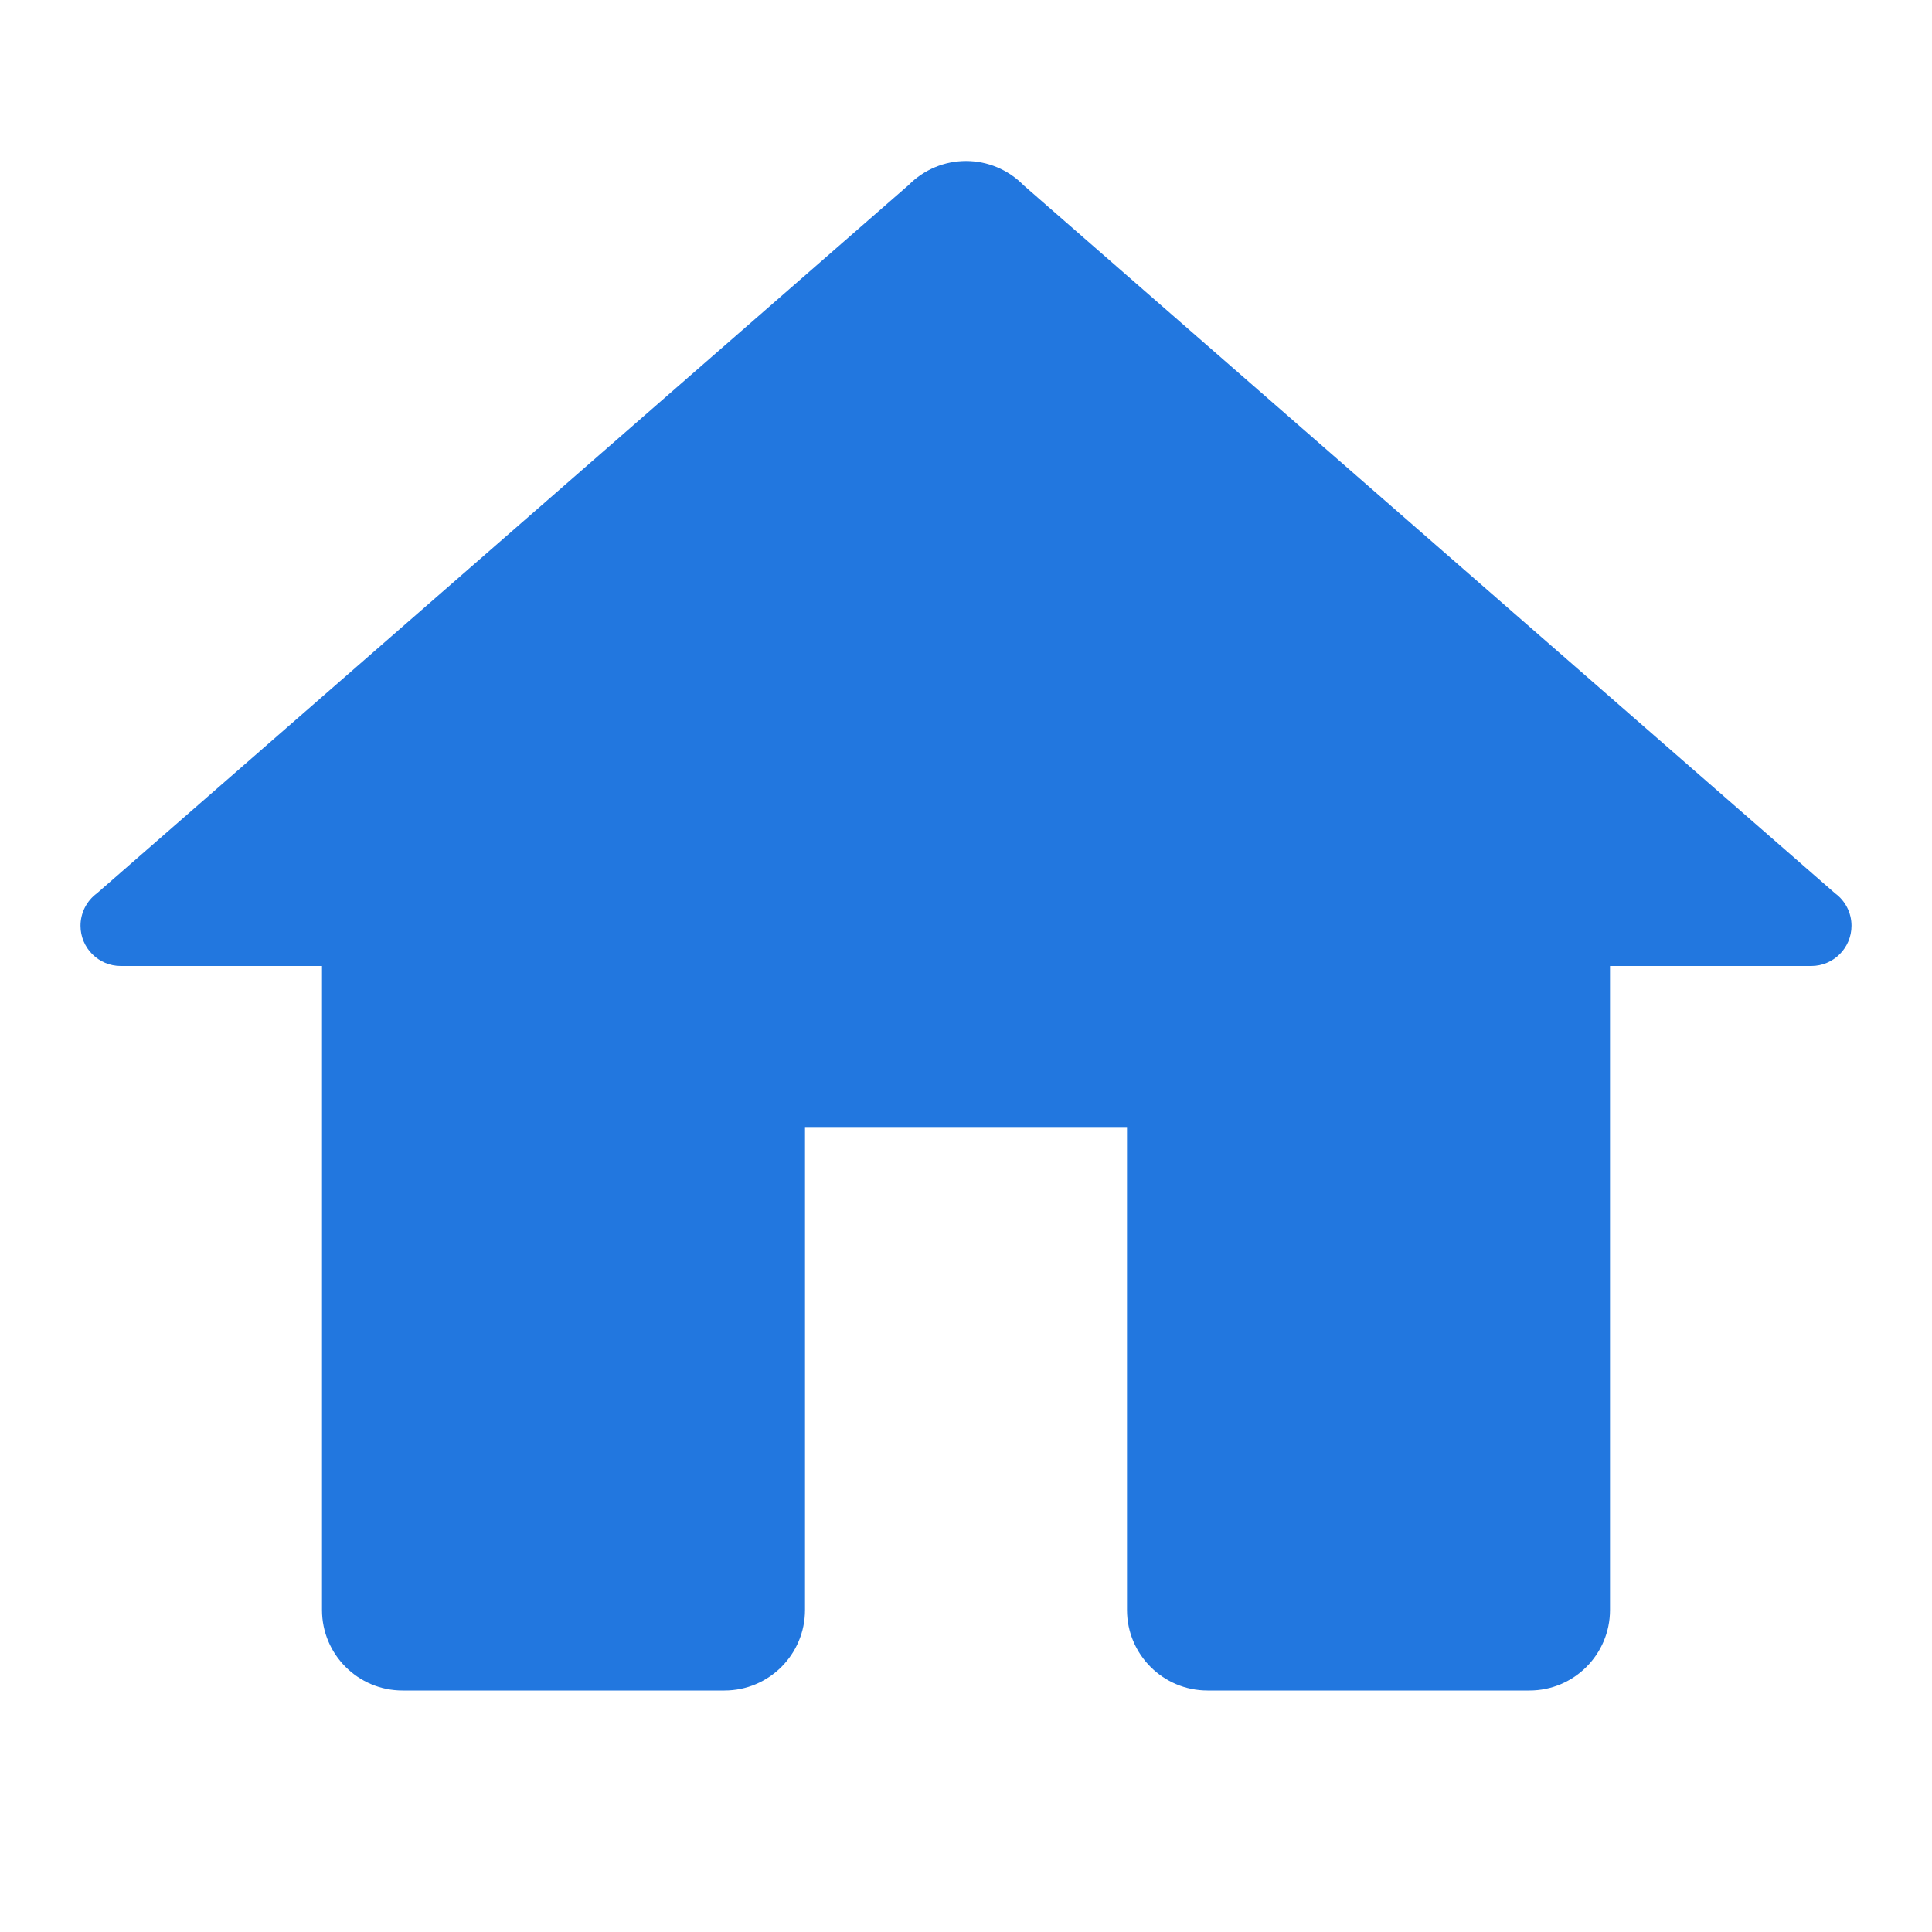
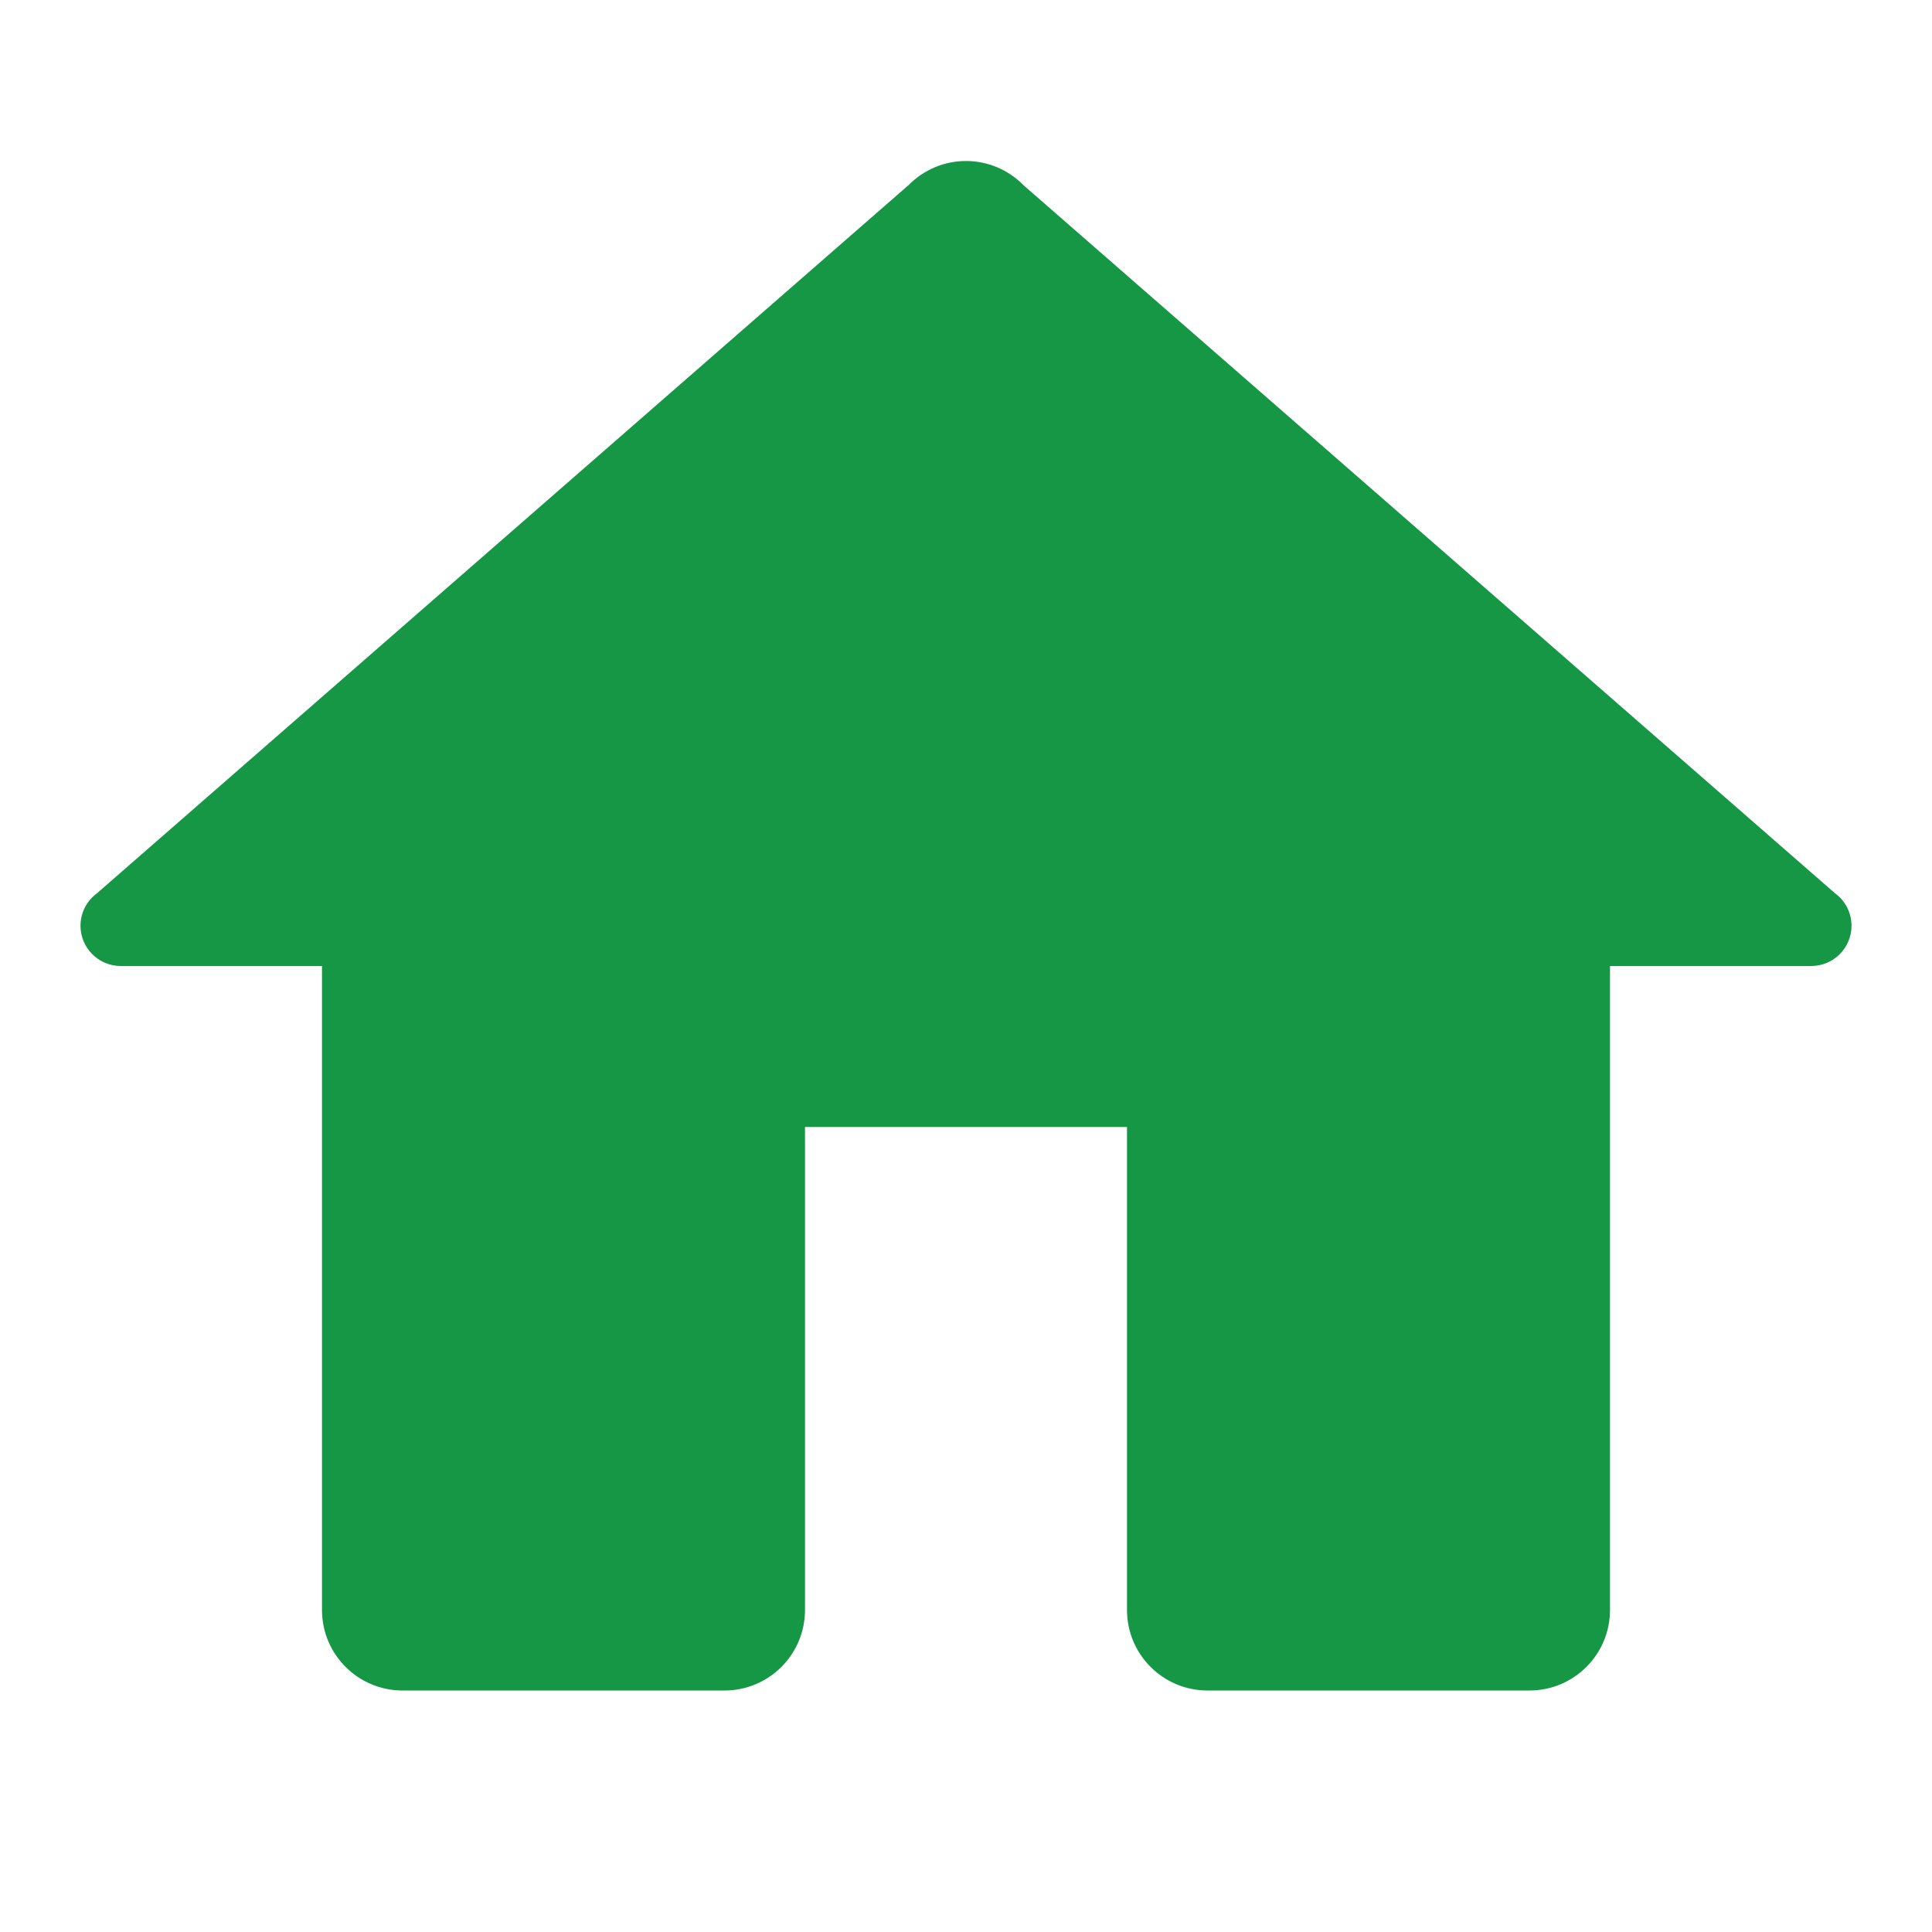
- <svg xmlns="http://www.w3.org/2000/svg" x="0px" y="0px" width="100" height="100" viewBox="0,0,256,256" style="fill:#2277df;">
-   <g fill="#2277df" fill-rule="nonzero" stroke="none" stroke-width="1" stroke-linecap="butt" stroke-linejoin="miter" stroke-miterlimit="10" stroke-dasharray="" stroke-dashoffset="0" font-family="none" font-weight="none" font-size="none" text-anchor="none" style="mix-blend-mode: normal">
+ <svg xmlns="http://www.w3.org/2000/svg" x="0px" y="0px" width="100" height="100" viewBox="0,0,256,256" style="fill:#169745;">
+   <g fill="#169745" fill-rule="nonzero" stroke="none" stroke-width="1" stroke-linecap="butt" stroke-linejoin="miter" stroke-miterlimit="10" stroke-dasharray="" stroke-dashoffset="0" font-family="none" font-weight="none" font-size="none" text-anchor="none" style="mix-blend-mode: normal">
    <g transform="scale(10.66667,10.66667)">
      <path d="M12,2c-0.267,0 -0.523,0.107 -0.711,0.297l-10.086,8.801c-0.128,0.094 -0.203,0.244 -0.203,0.402c0,0.276 0.224,0.5 0.5,0.5h2.5v8c0,0.552 0.448,1 1,1h4c0.552,0 1,-0.448 1,-1v-6h4v6c0,0.552 0.448,1 1,1h4c0.552,0 1,-0.448 1,-1v-8h2.5c0.276,0 0.5,-0.224 0.5,-0.5c0,-0.159 -0.075,-0.308 -0.203,-0.402l-10.08,-8.795c-0.002,-0.002 -0.004,-0.004 -0.006,-0.006c-0.188,-0.19 -0.444,-0.297 -0.711,-0.297z" />
    </g>
  </g>
</svg>
